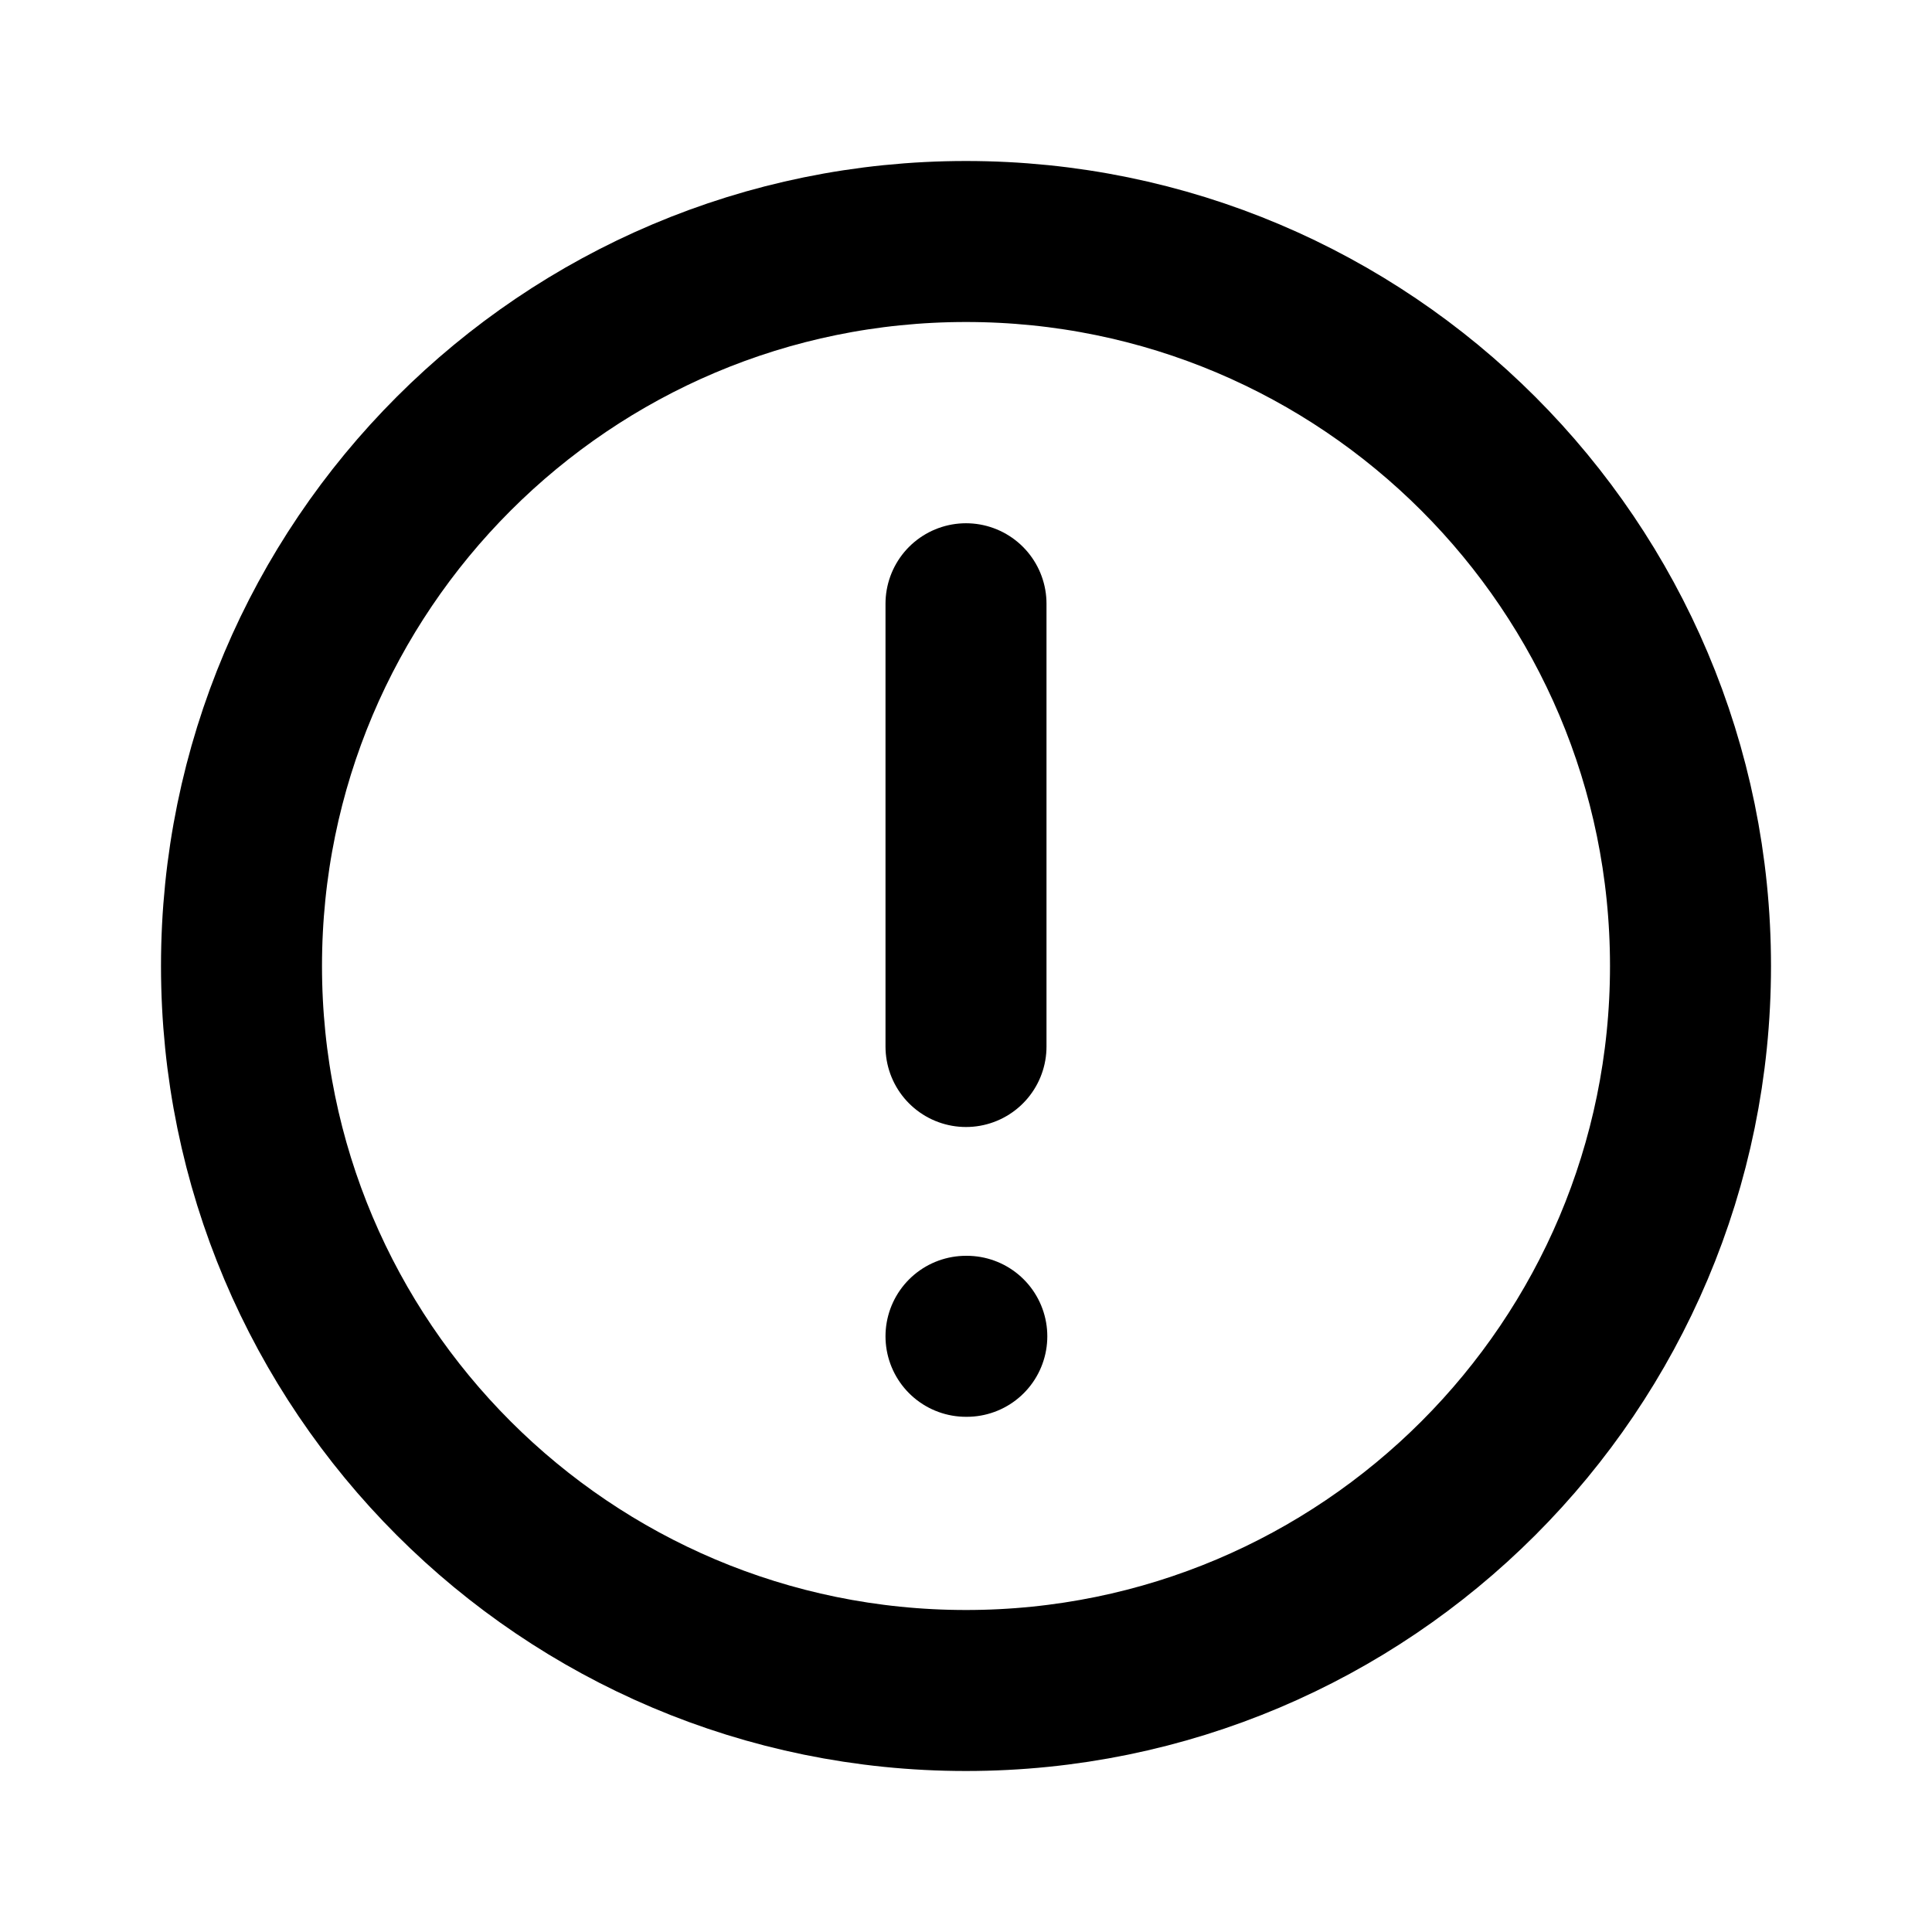
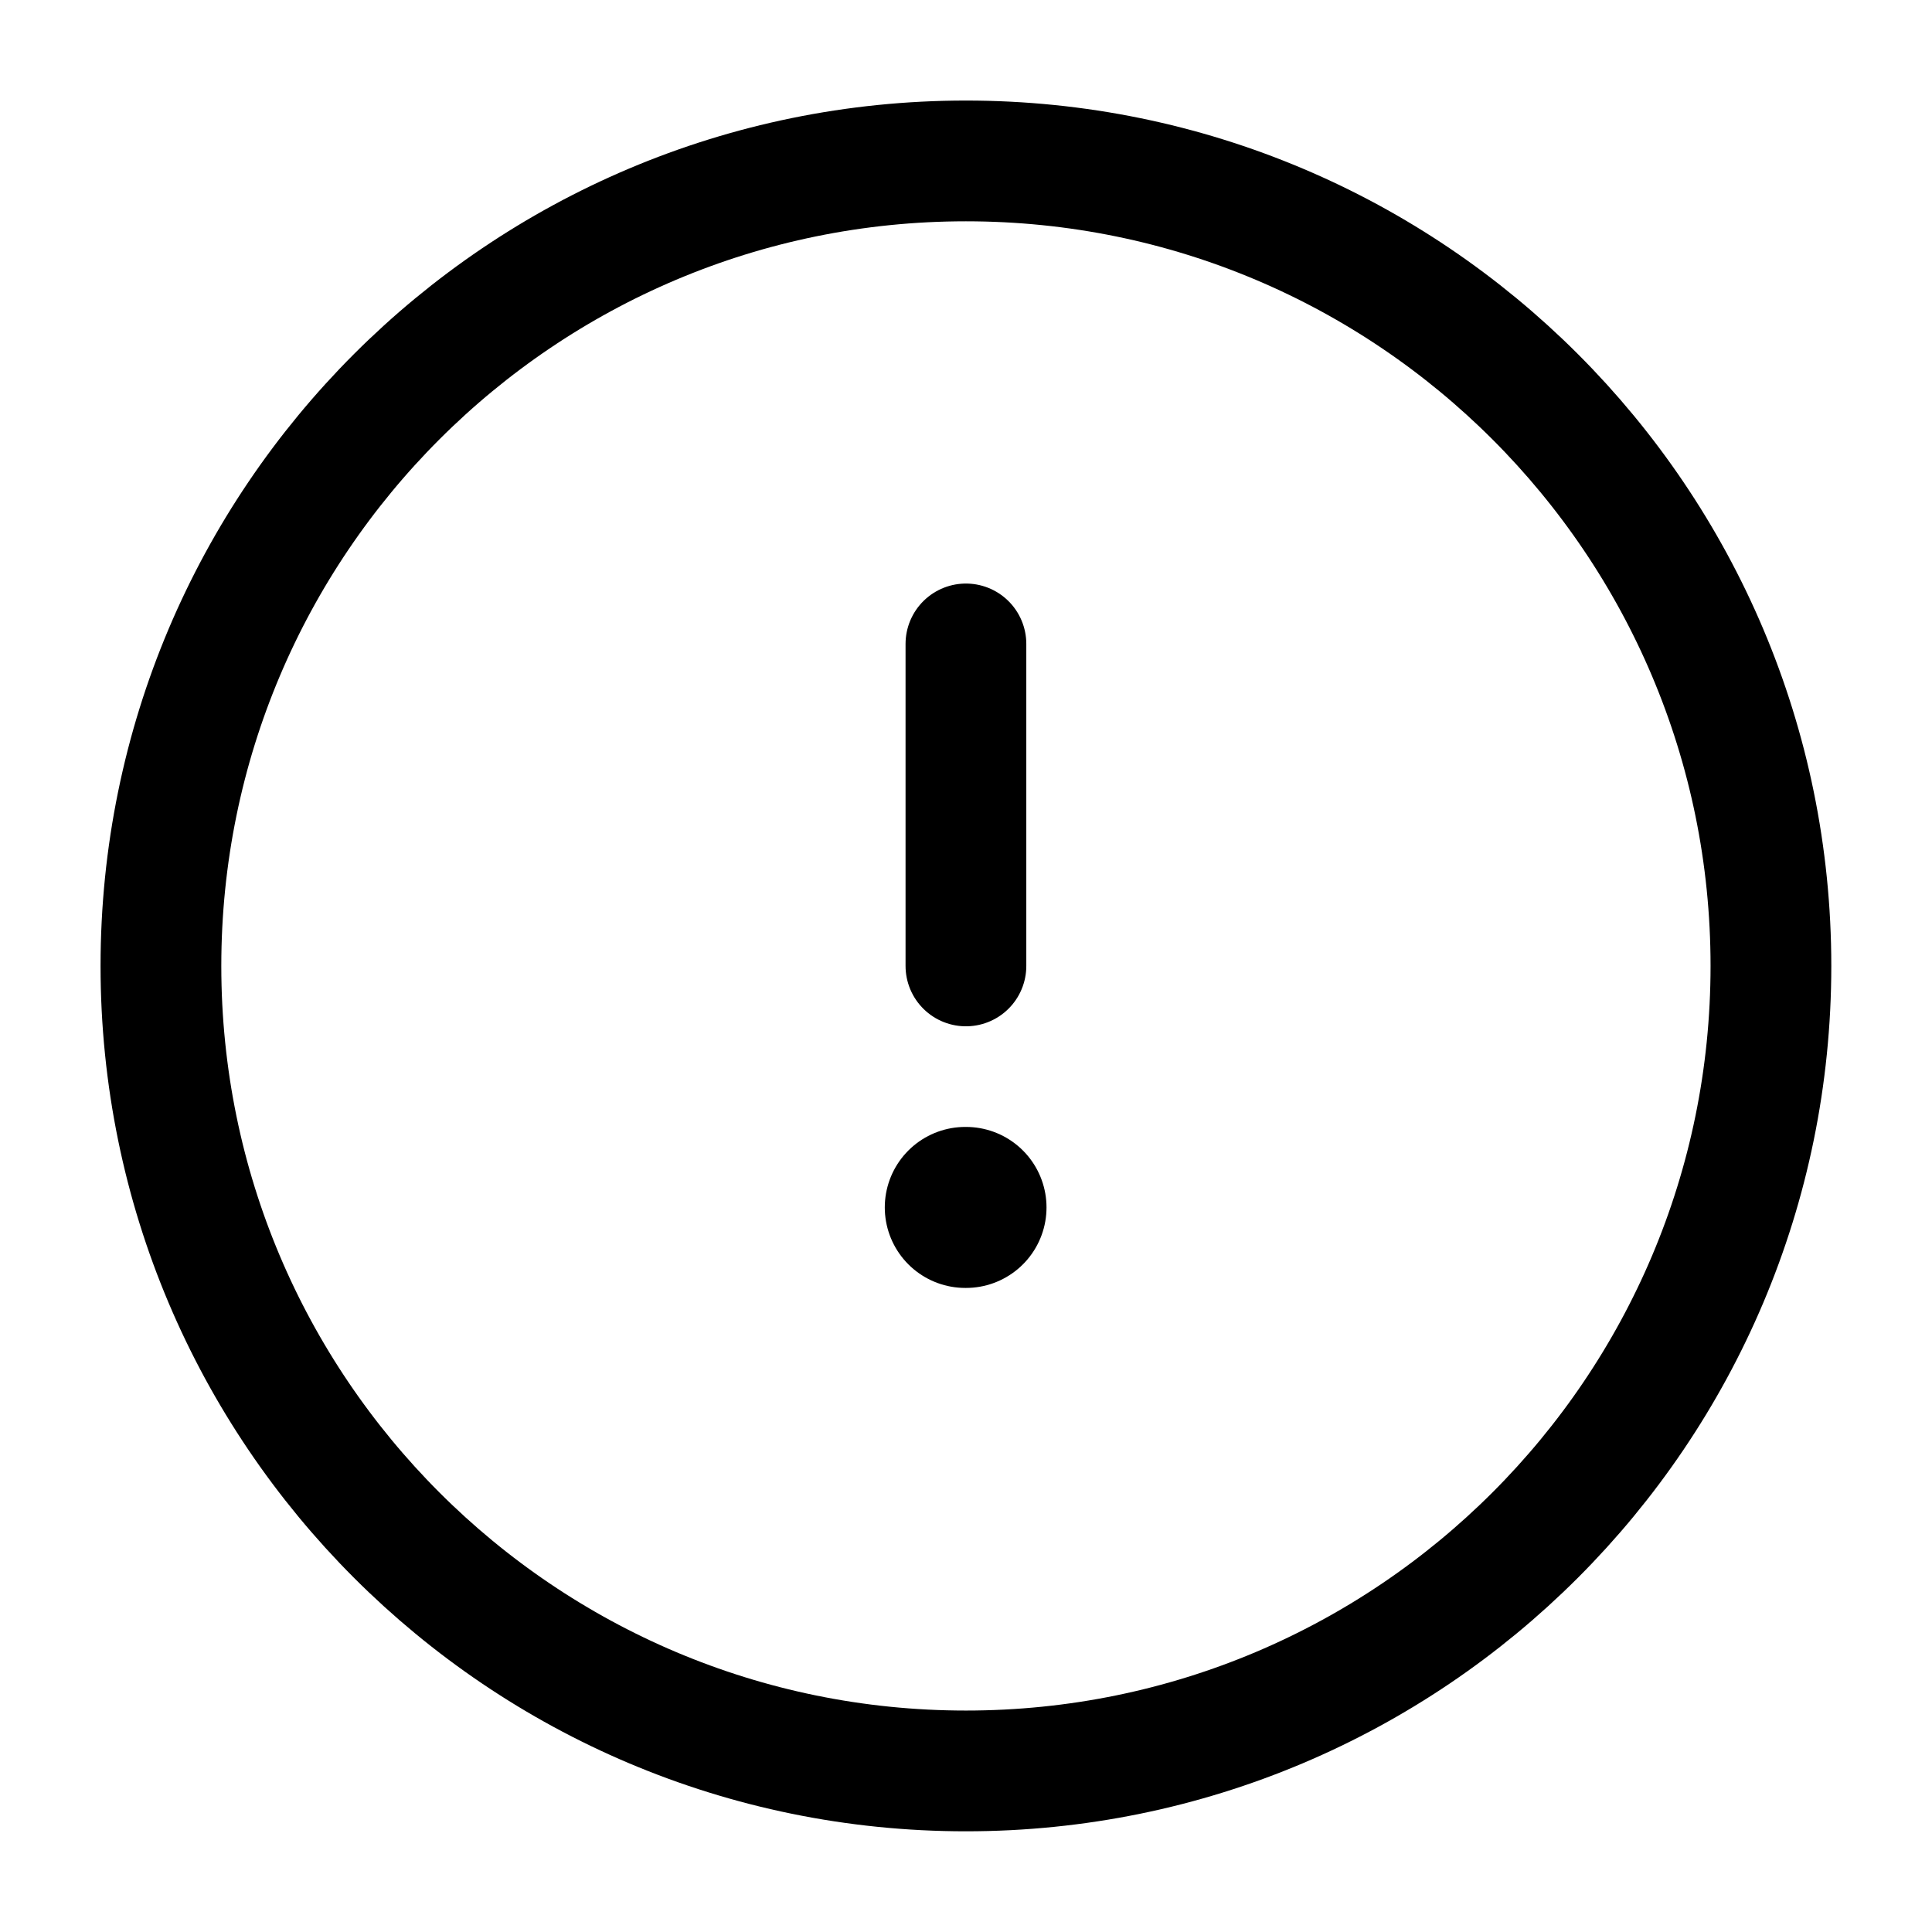
- <svg xmlns="http://www.w3.org/2000/svg" viewBox="0 0 24 24" fill="none" stroke="#000000" stroke-width="2" stroke-linecap="round" stroke-linejoin="round">
-   <circle cx="12" cy="12" r="9" />
-   <path d="M12 7.5v5.5" />
-   <path d="M12 16.6h.01" />
+ <svg xmlns="http://www.w3.org/2000/svg" width="24" height="24" viewBox="0 0 24 24" fill="none">
+   <g transform="translate(1.2491,1.2491)">
+     <g>
+       <circle cx="10.75" cy="10.75" r="10" stroke="#000000" stroke-width="1.5" />
+       <path d="M10.742 13.75H10.751" stroke="#000000" stroke-width="2" stroke-linecap="round" stroke-linejoin="round" />
+       <path d="M10.75 10.75L10.75 6.75" stroke="#000000" stroke-width="1.5" stroke-linecap="round" stroke-linejoin="round" />
+     </g>
+   </g>
</svg>
